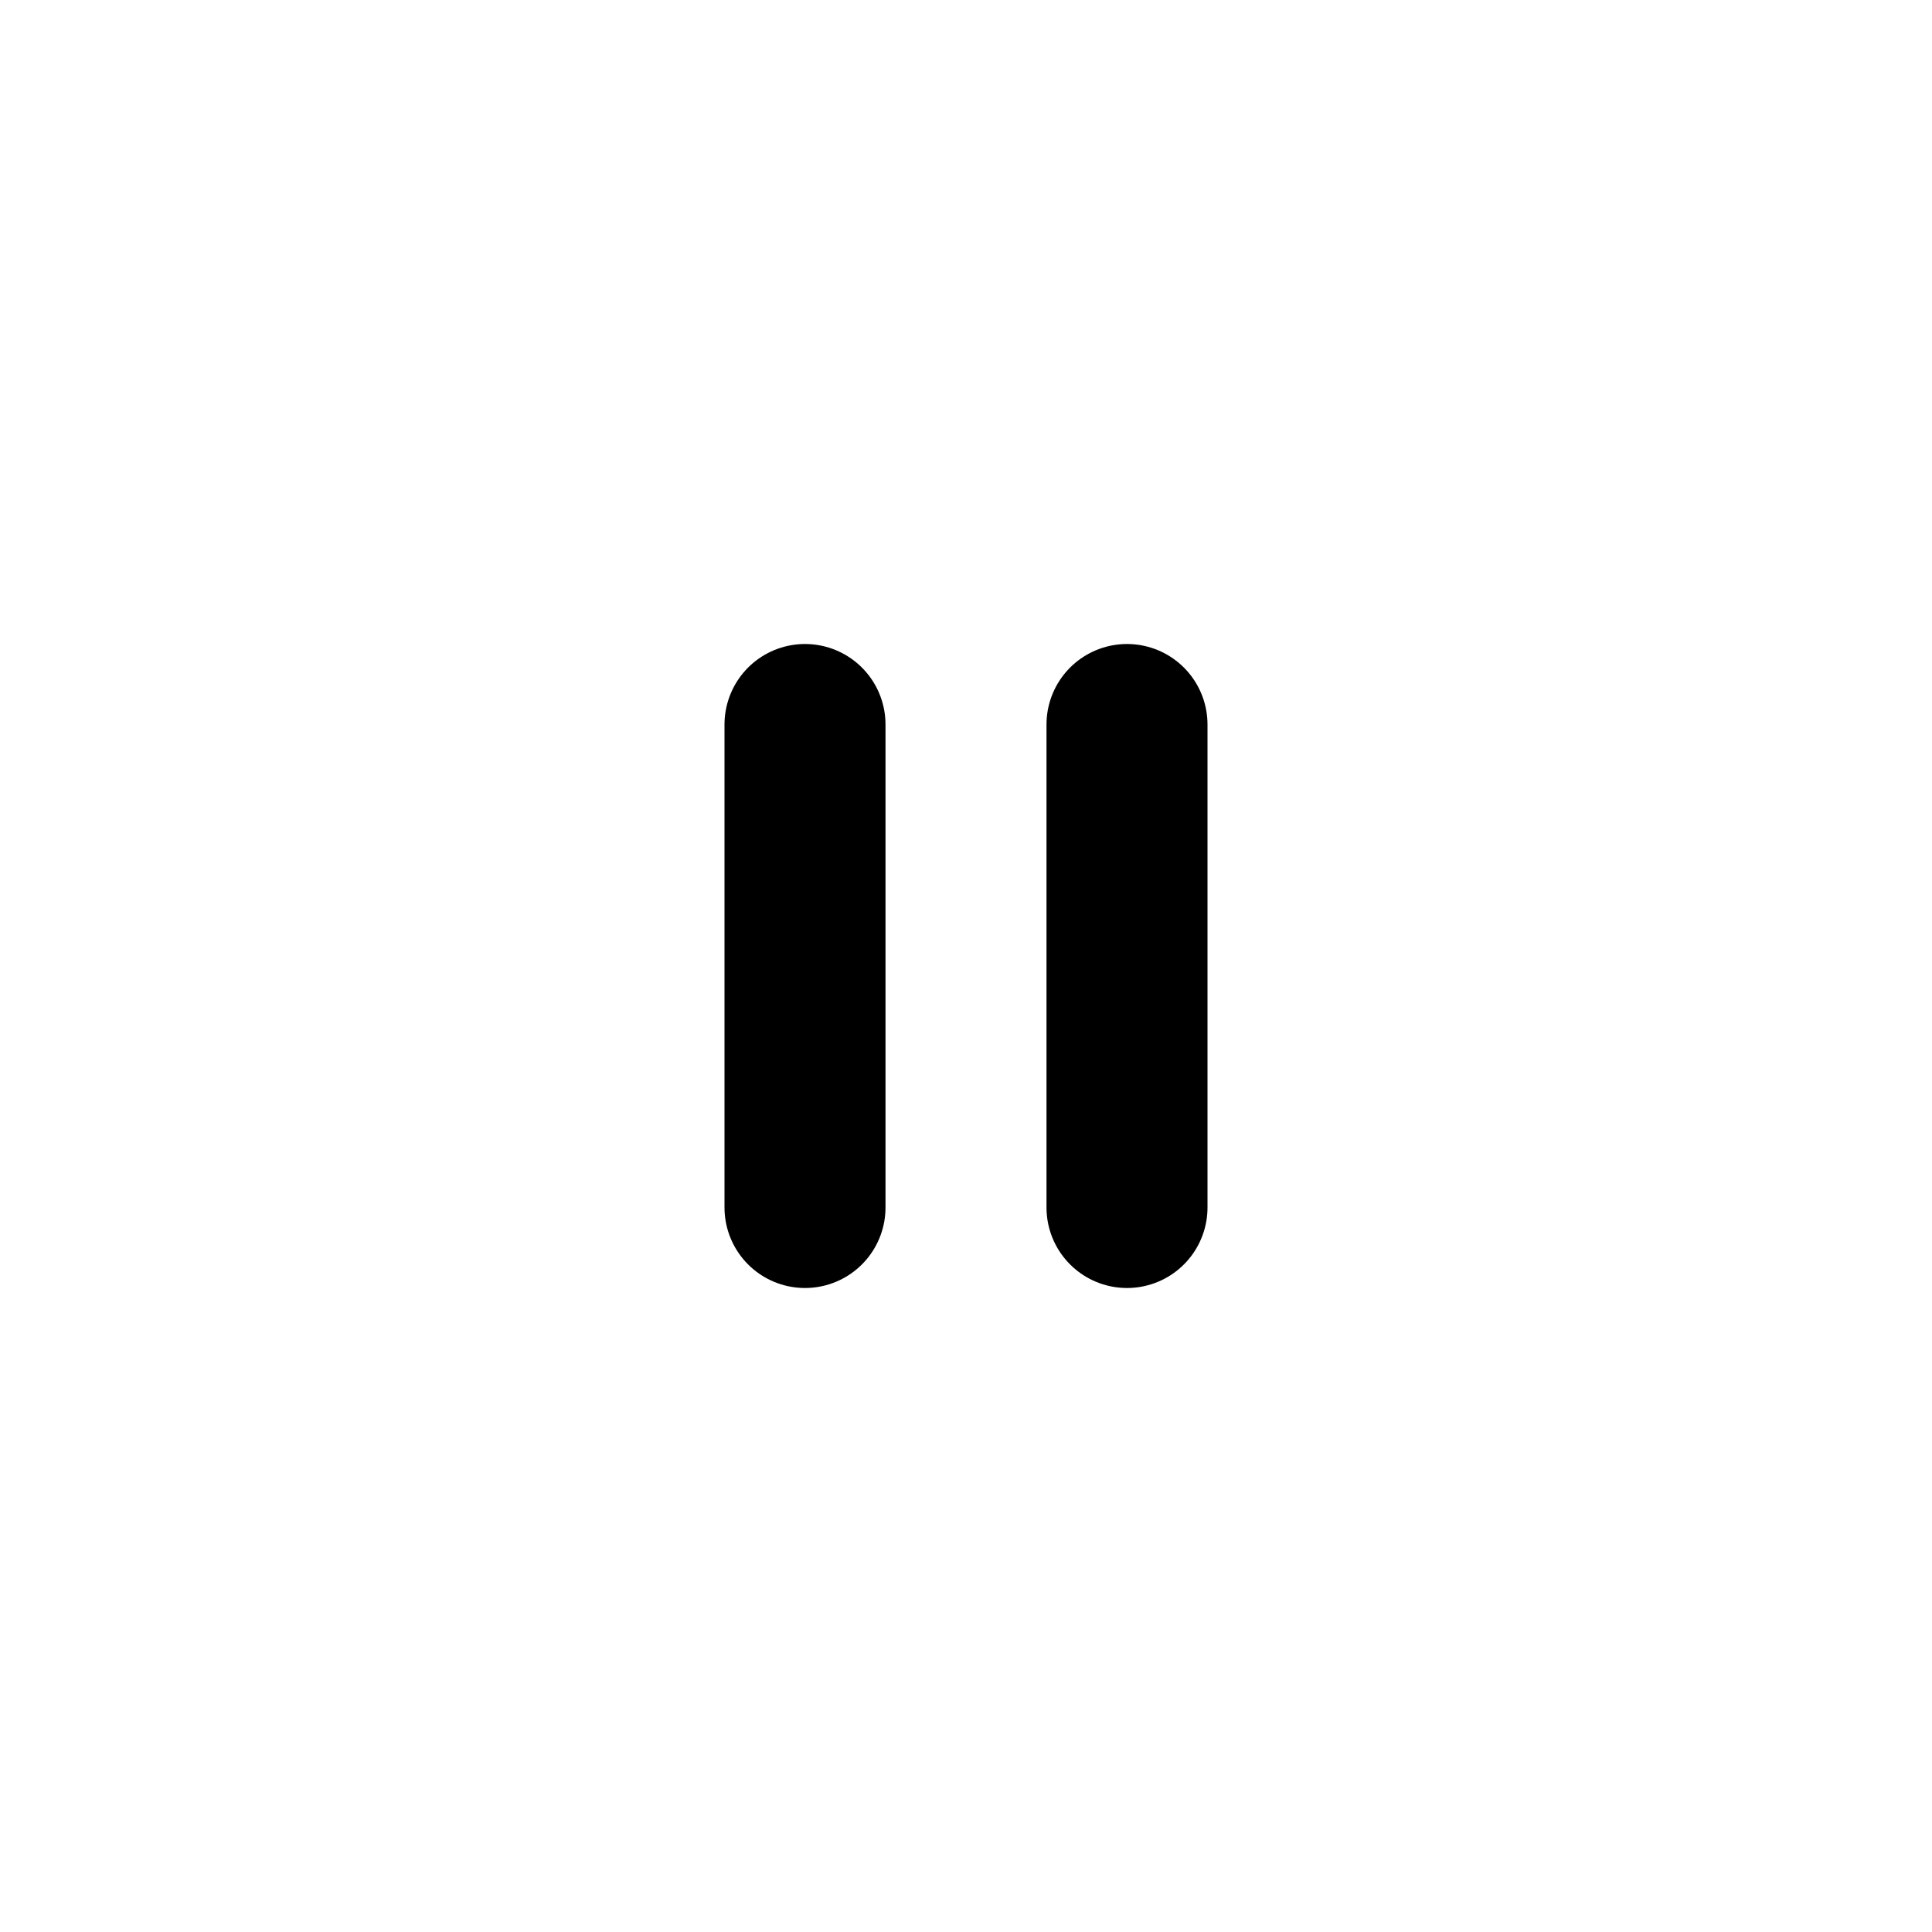
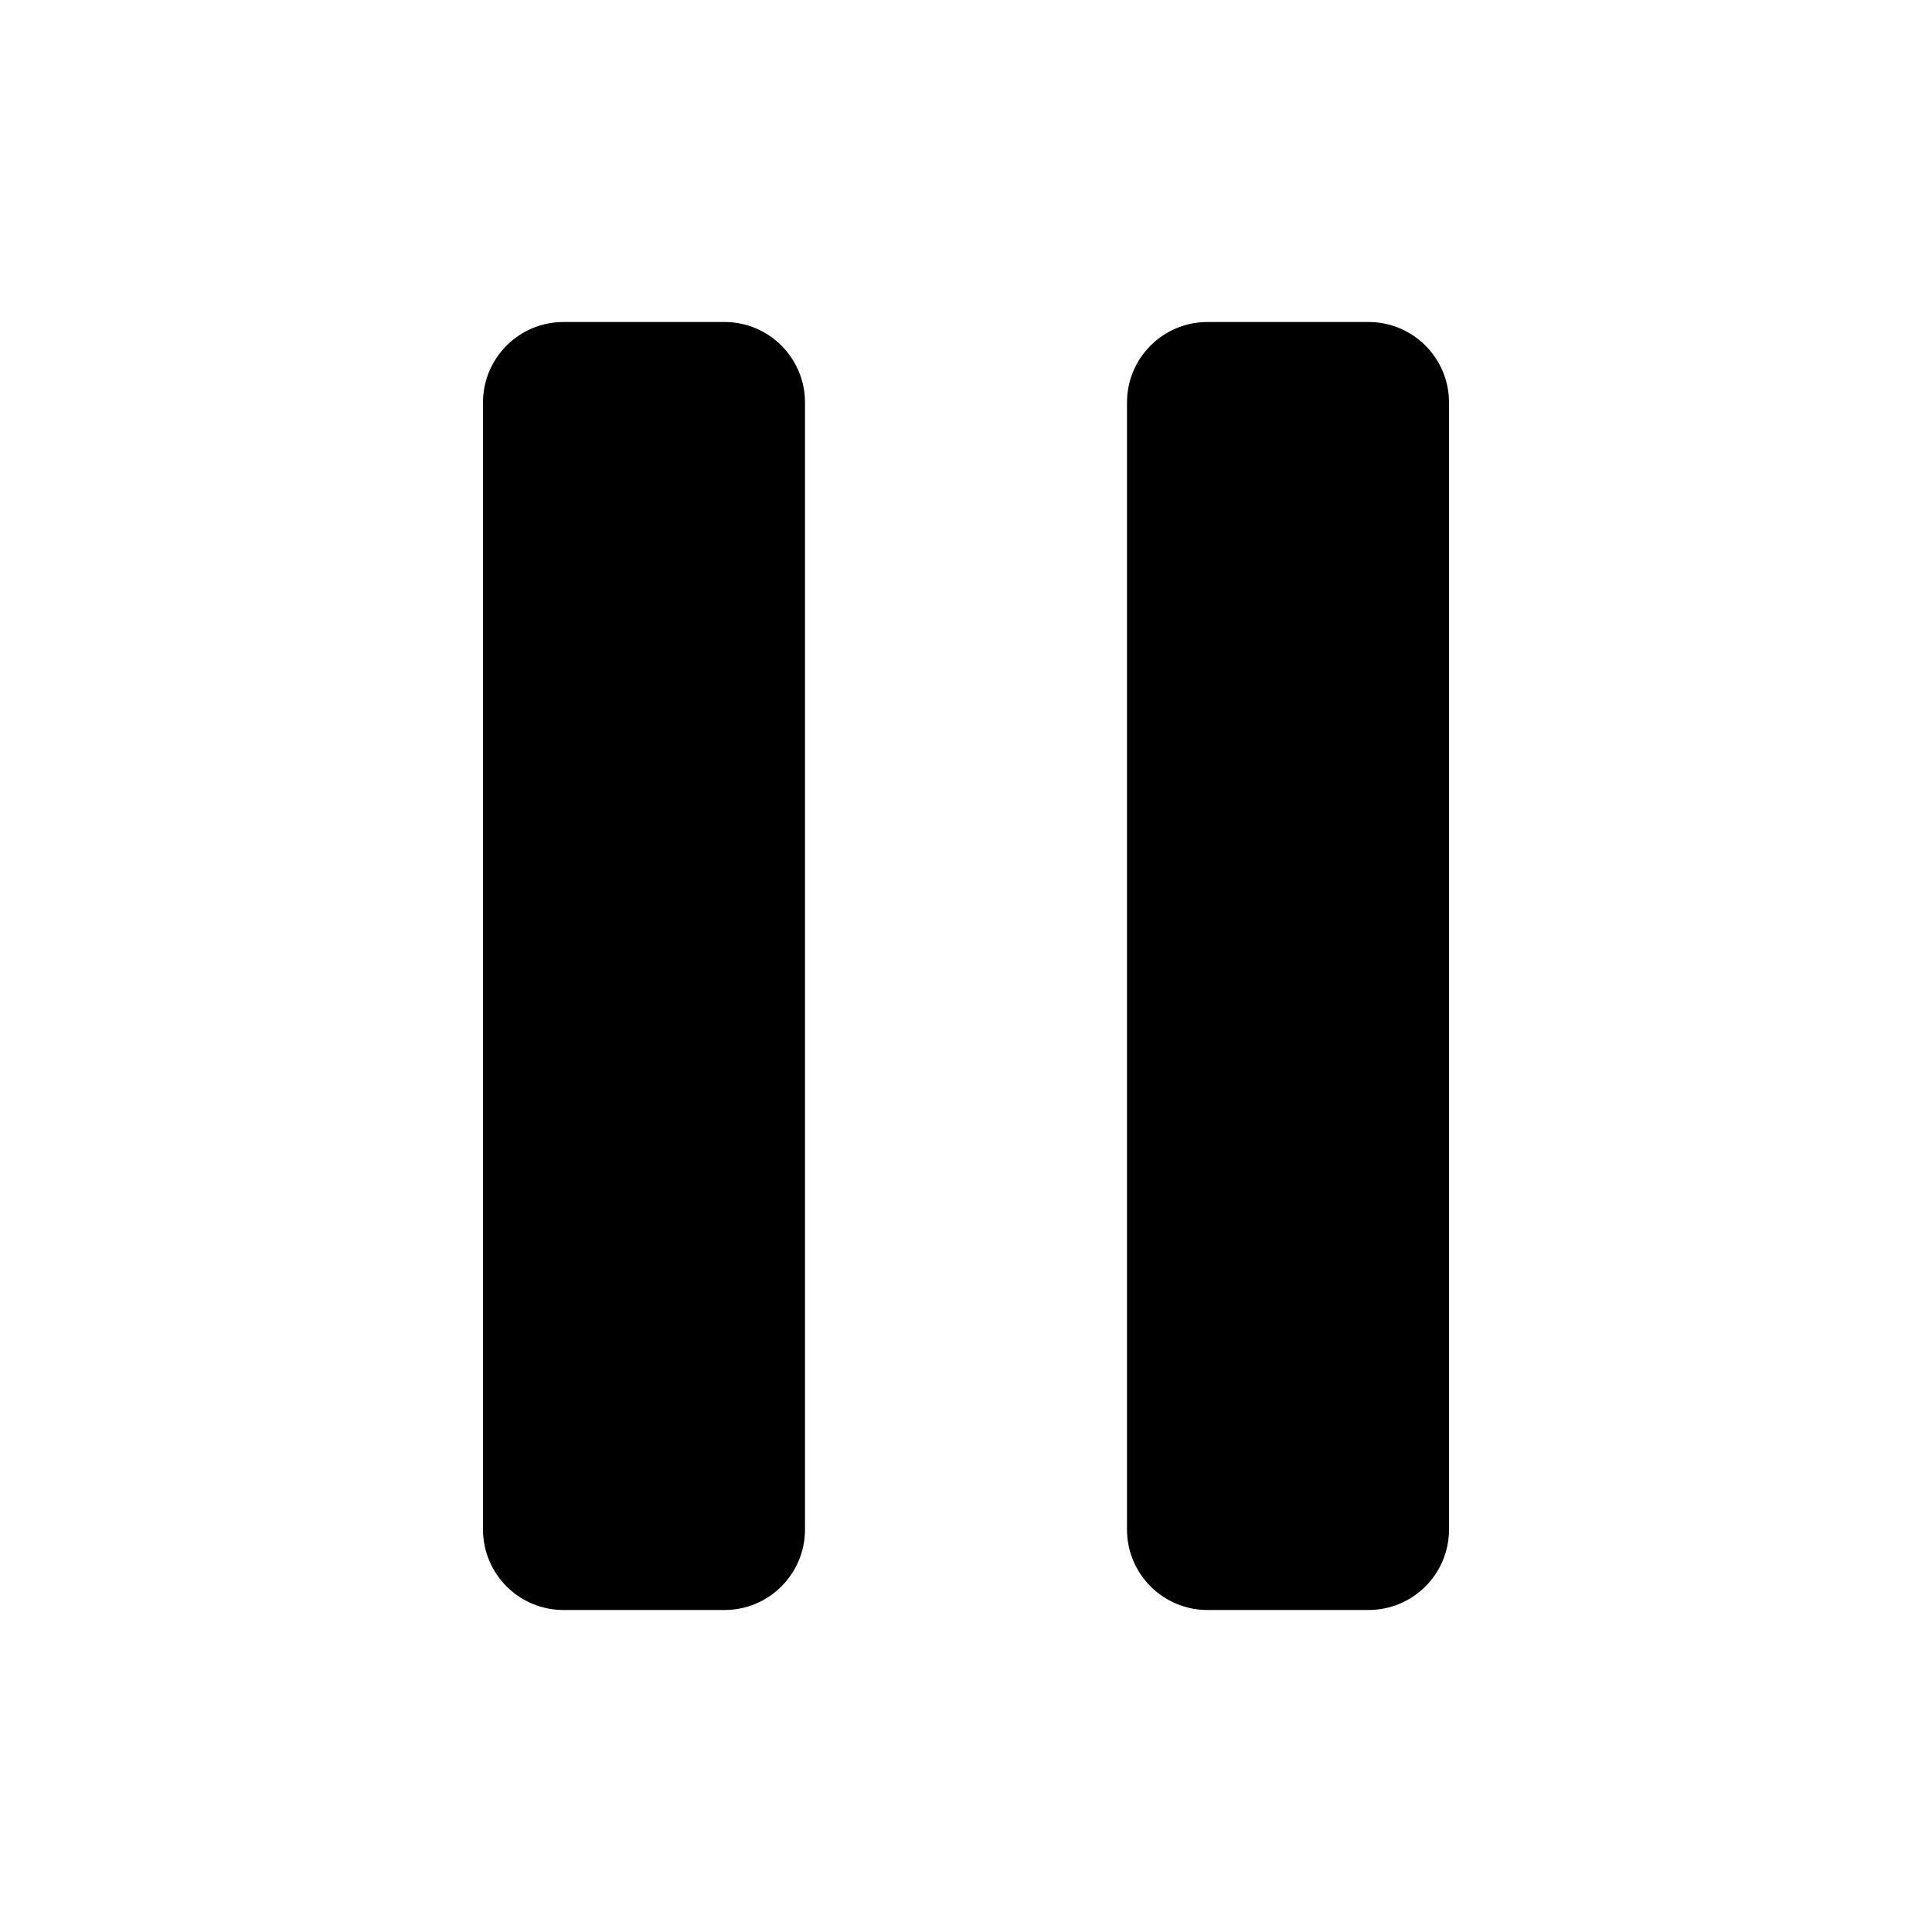
- <svg xmlns="http://www.w3.org/2000/svg" width="24" height="24" viewBox="0 0 24 24" fill="none" stroke="currentColor" stroke-width="2" stroke-linecap="round" stroke-linejoin="round">
-   <line x1="10" y1="15" x2="10" y2="9" />
-   <line x1="14" y1="15" x2="14" y2="9" />
+ <svg xmlns="http://www.w3.org/2000/svg" width="24" height="24" viewBox="0 0 24 24" fill="currentColor" stroke="none">
+   <rect x="6" y="4" width="4" height="16" rx="1" />
+   <rect x="14" y="4" width="4" height="16" rx="1" />
</svg>
